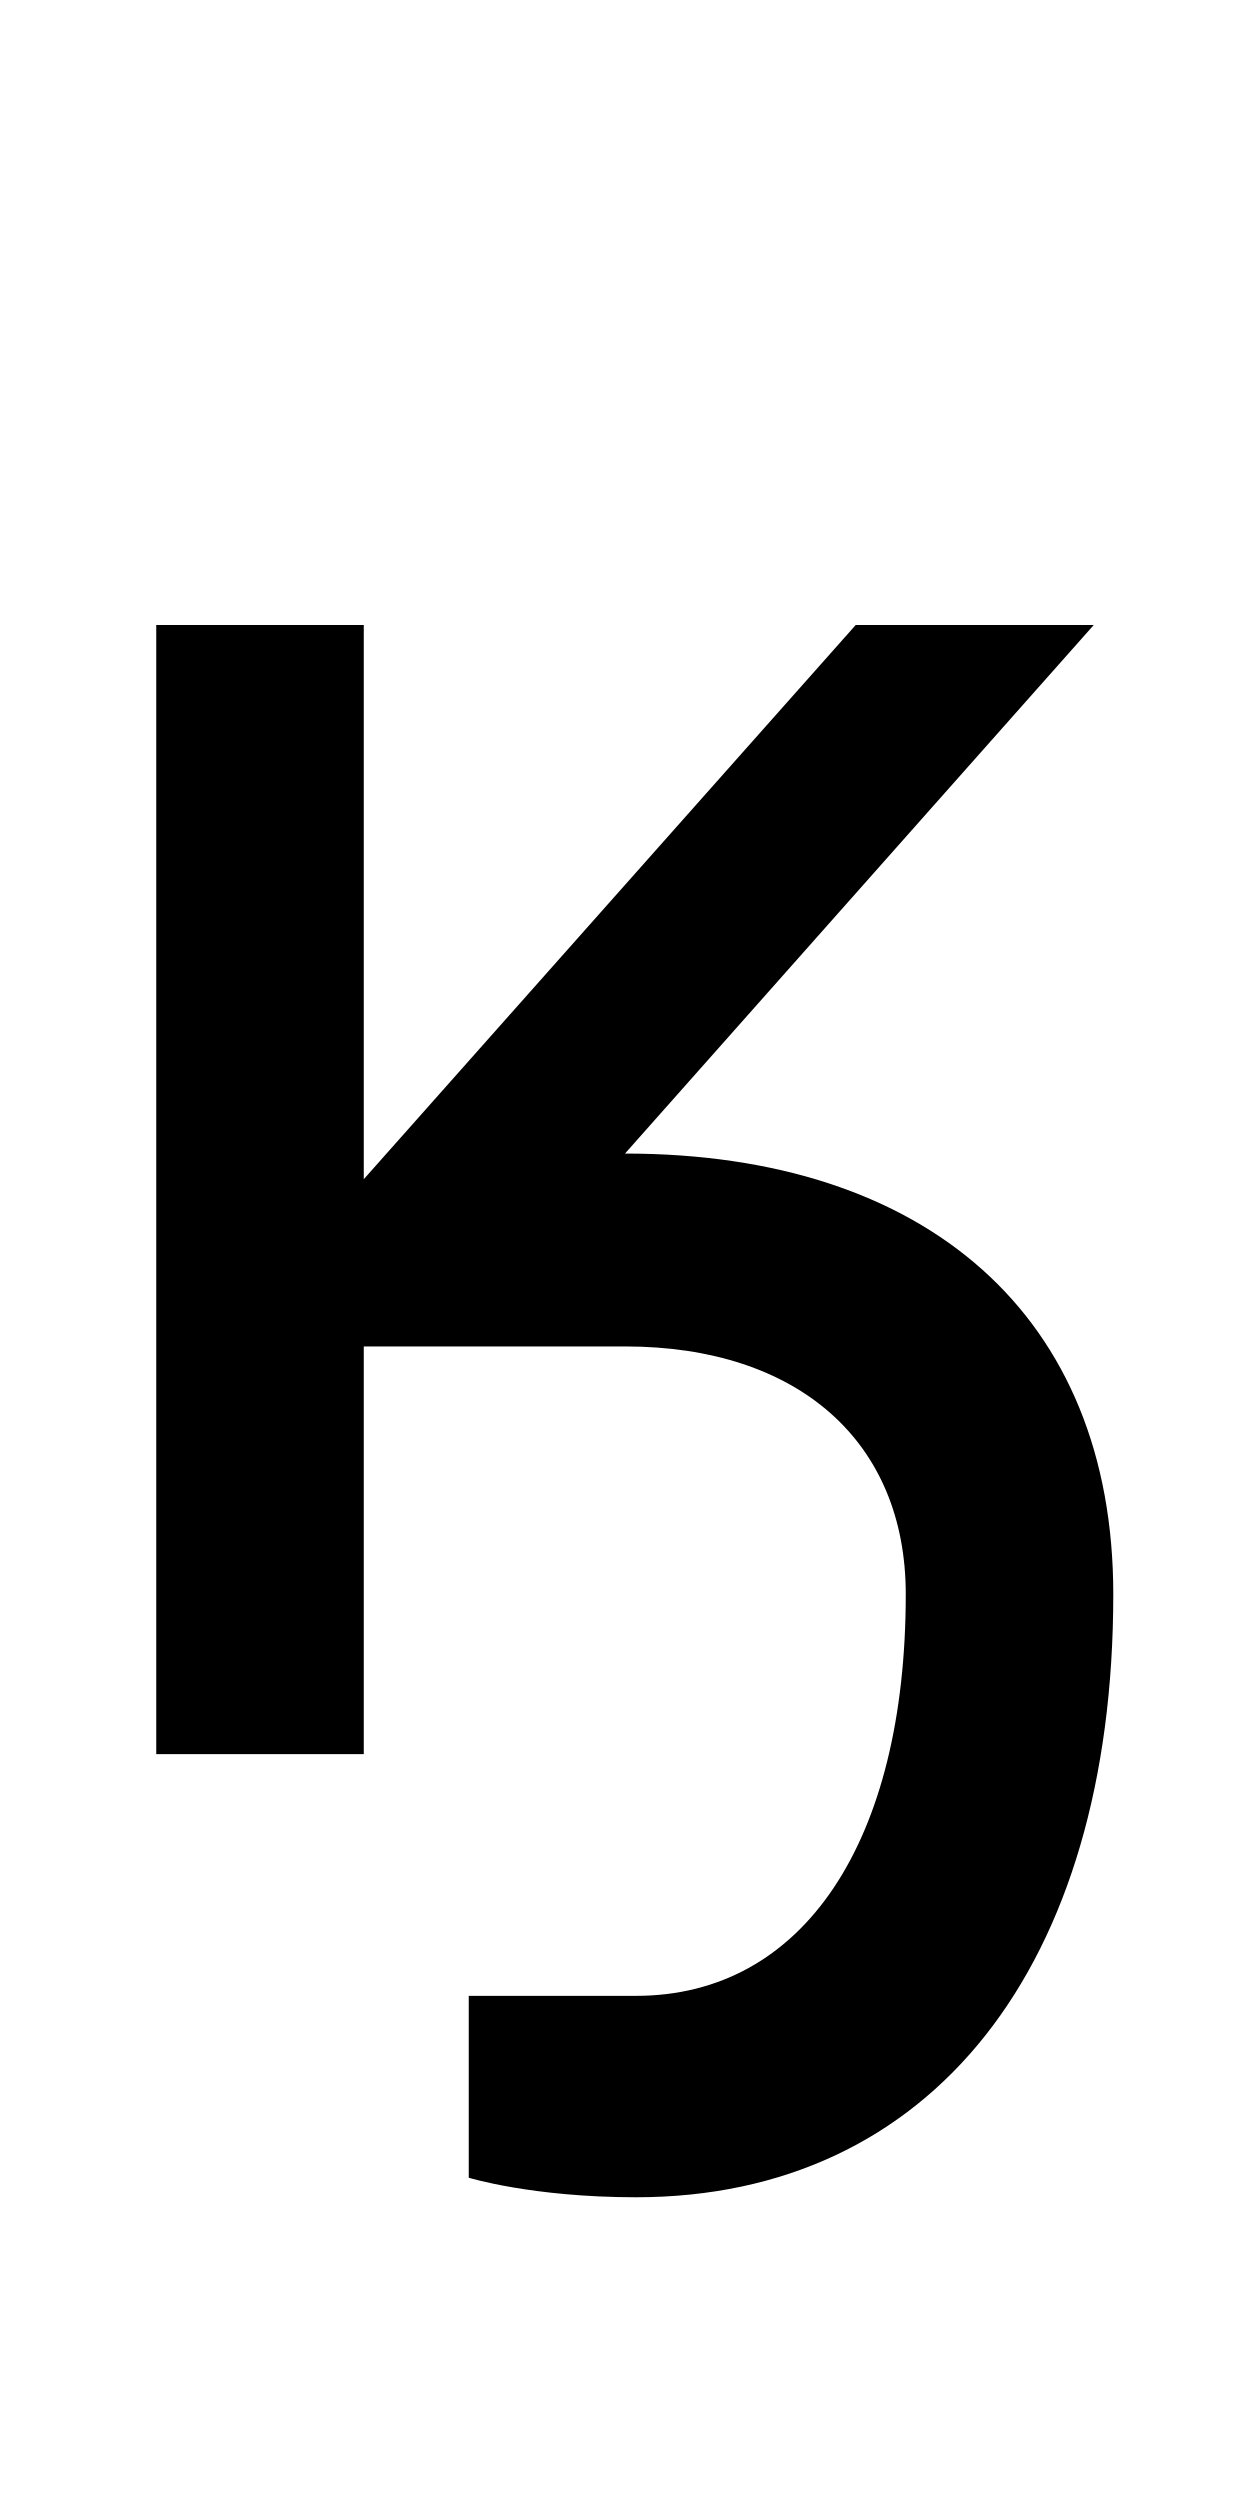
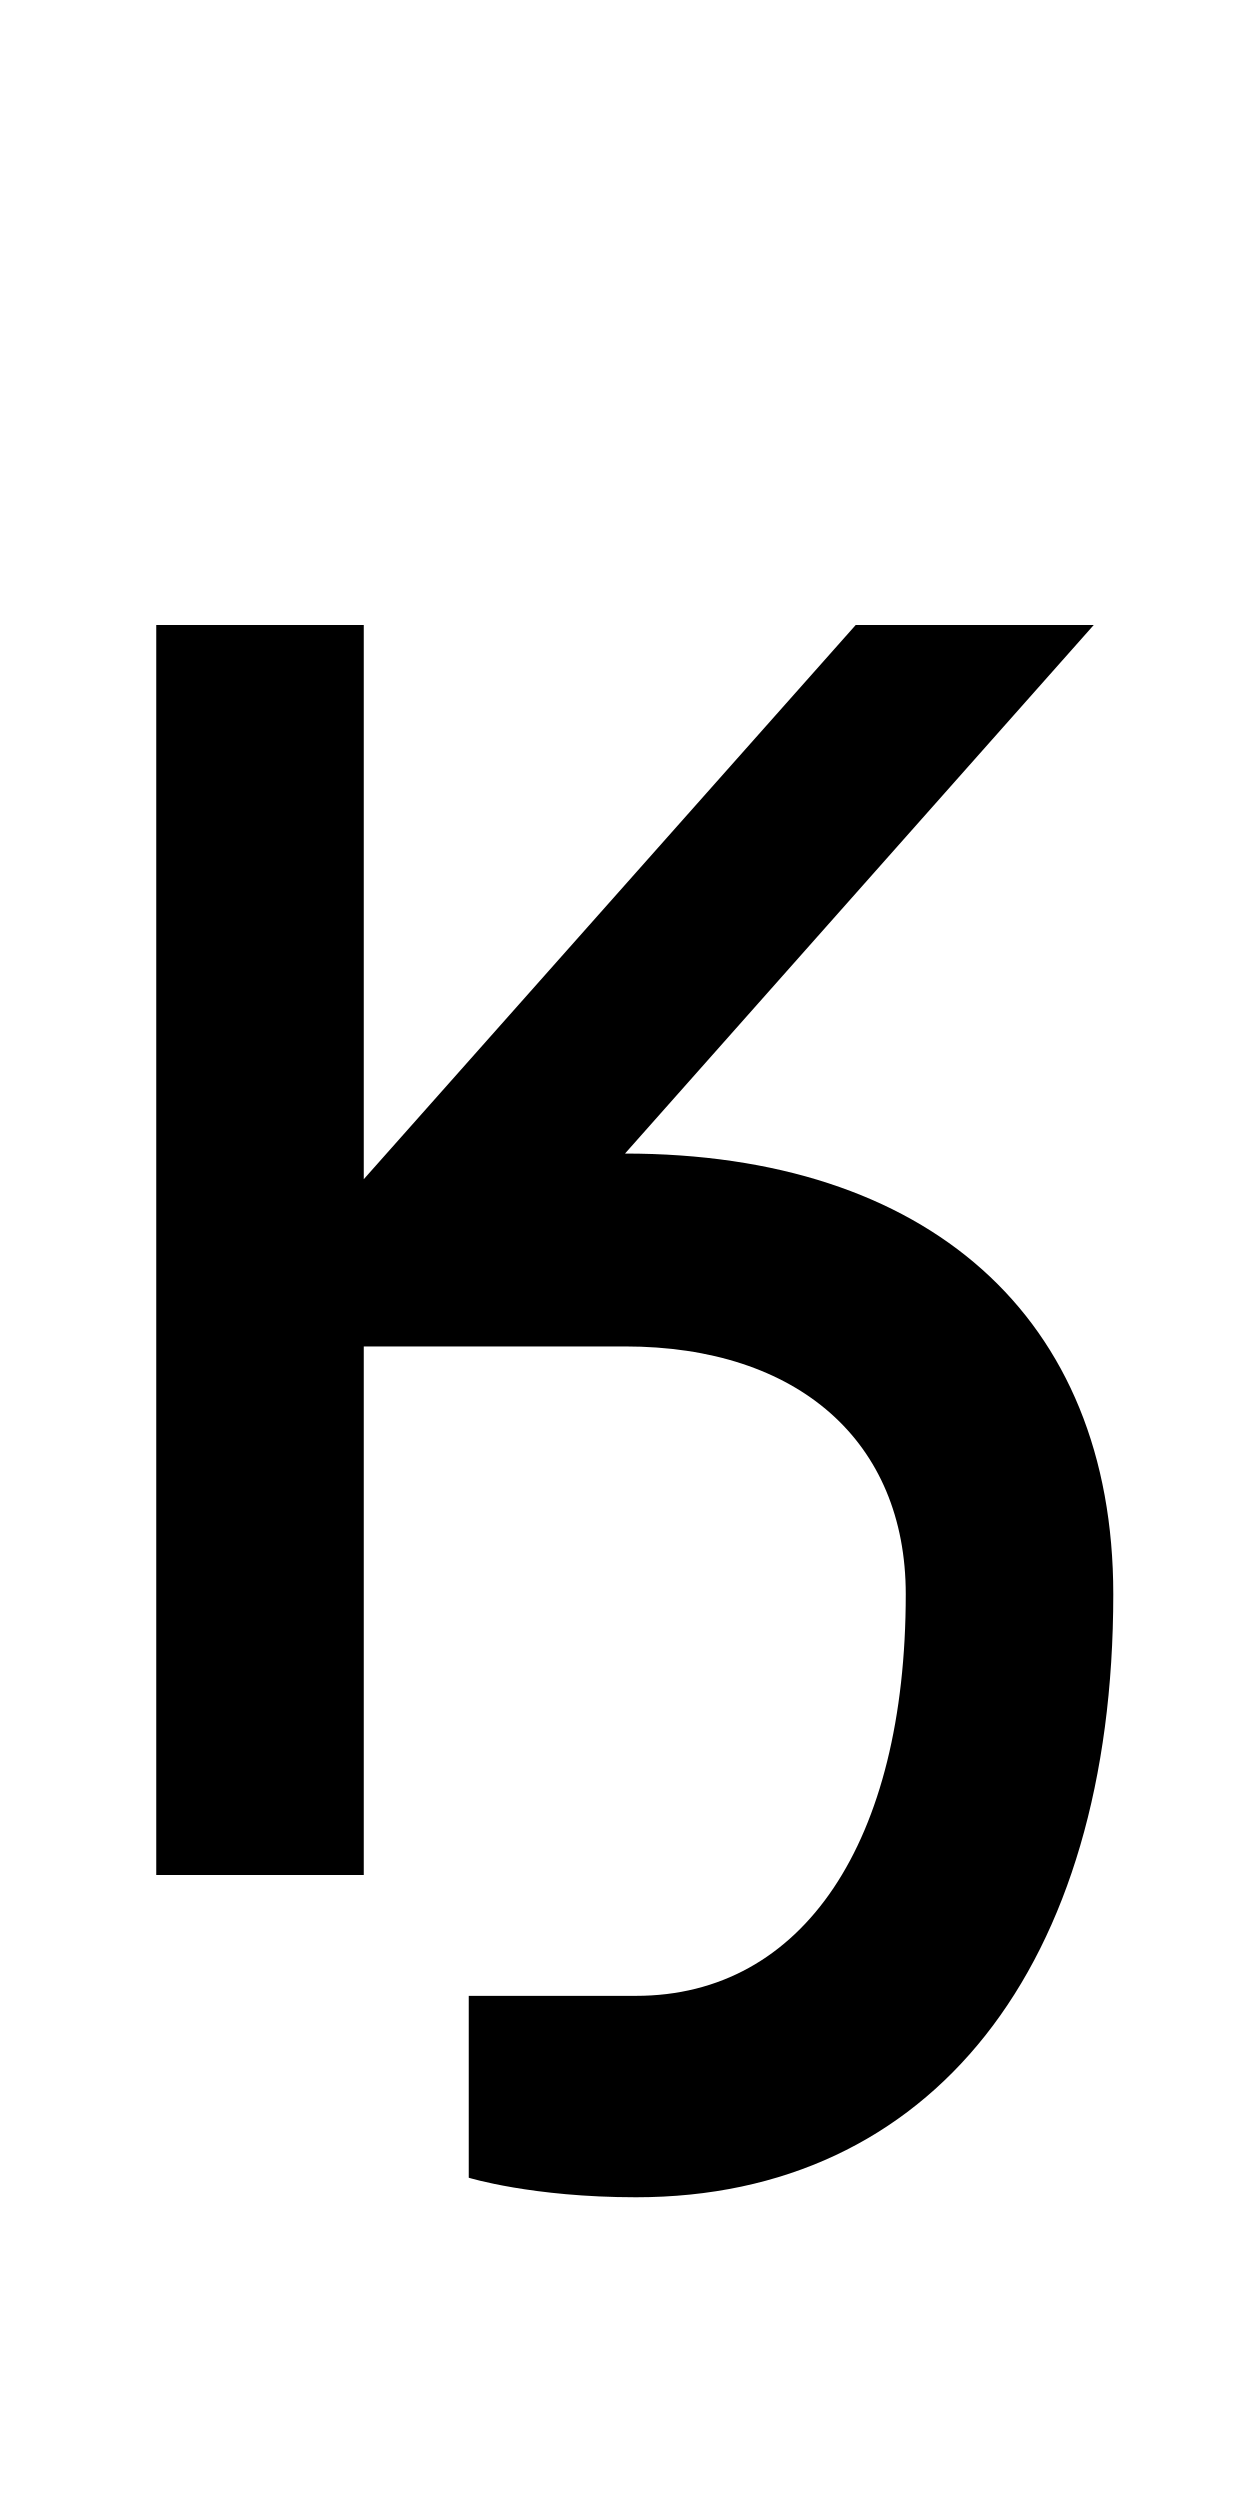
<svg xmlns="http://www.w3.org/2000/svg" version="1.1" width="1024" height="2048" id="svg3355">
  <defs id="defs3357" />
  <g transform="translate(0,995.6378)" id="layer1" />
-   <path d="M 128,512 128,1437 l 170,0 0,-334 214,0 c 142.003,0 230,78.004 230,203 0,203.001 -84.004,329 -221,329 l -137,0 0,149 c 0,0 52,16 137,16 242.005,0 391,-188.997 391,-494 C 912,1078.004 759.003,945 512,945 l 384,-433 -195,0 -403,454 0,-454 z" id="path3157-2-7-7-0-1-1-6-8" style="fill:#000000;fill-opacity:1;stroke:none;display:inline" />
+   <path d="M 128,512 V 1536 h 170 v -433 h 214 c 142.003,0 230,78.004 230,203 0,203.001 -84.004,329 -221,329 H 384 v 149 c 0,0 52,16 137,16 242.005,0 391,-188.997 391,-494 C 912,1078.004 759.003,945 512,945 l 384,-433 H 701 l -403,454 v -454 z" id="path3157-2-7-7-0-1-1-6-8" style="display:inline;fill:#000000;fill-opacity:1;stroke:none" />
</svg>
